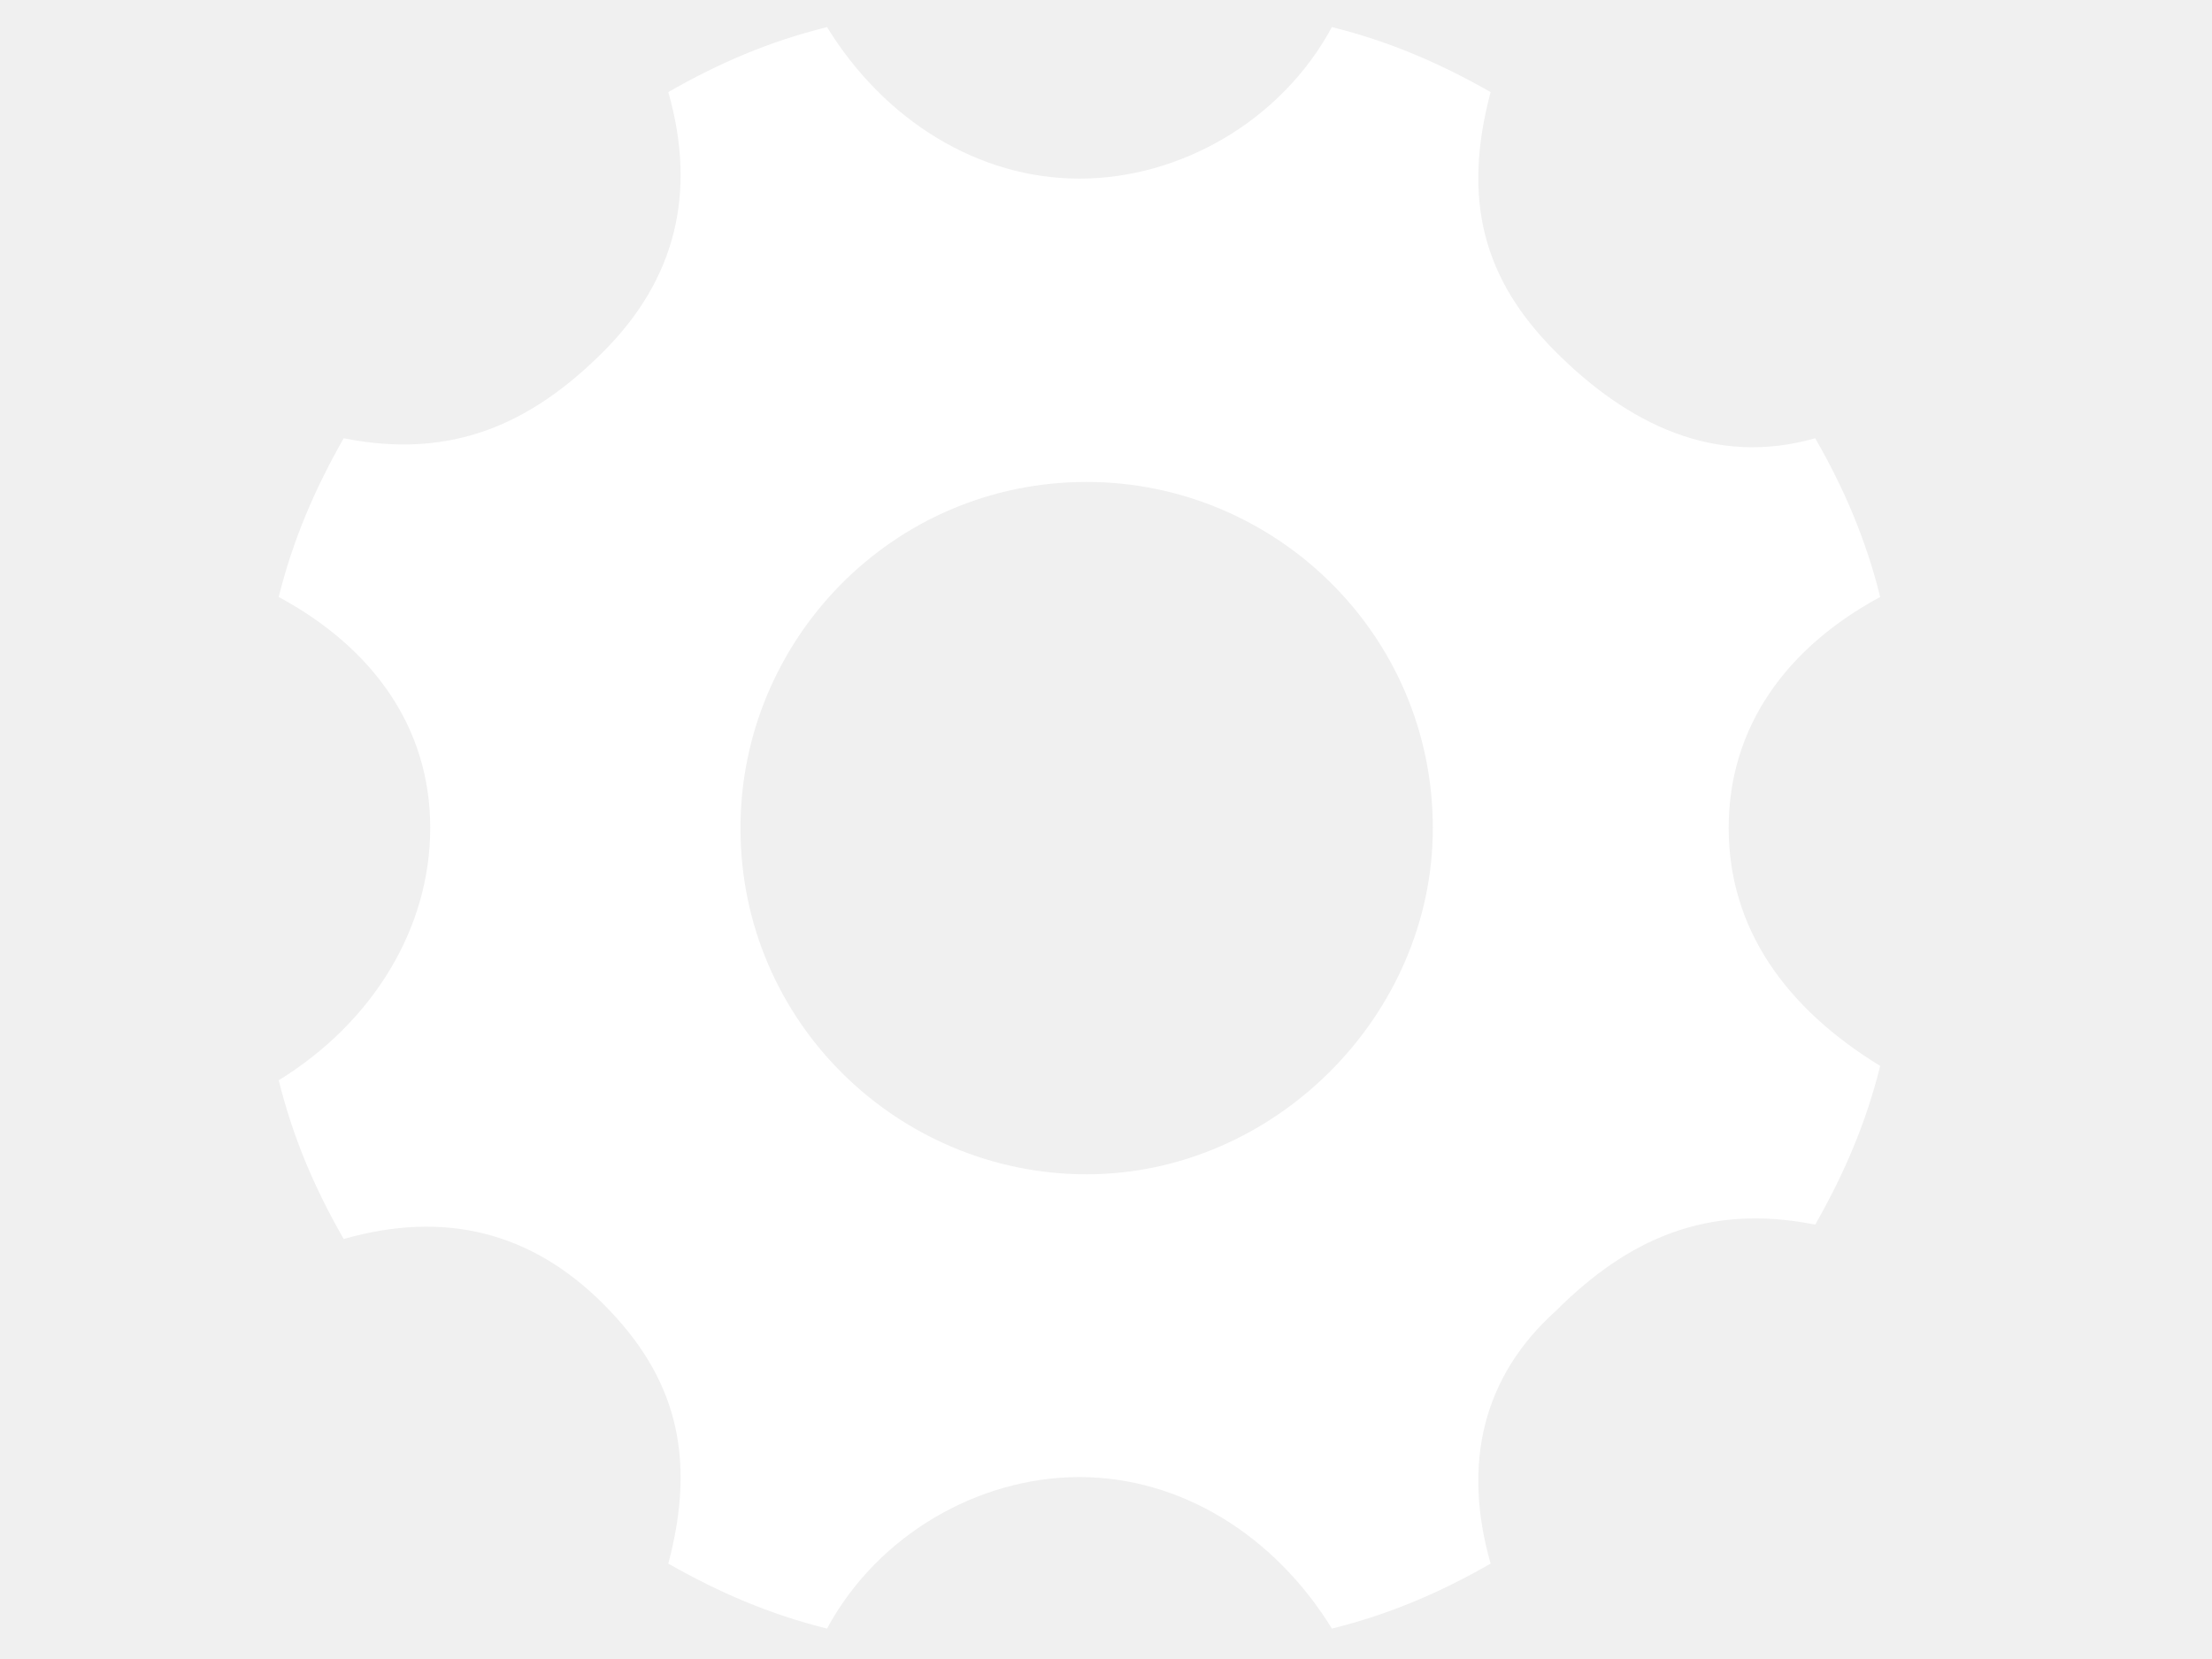
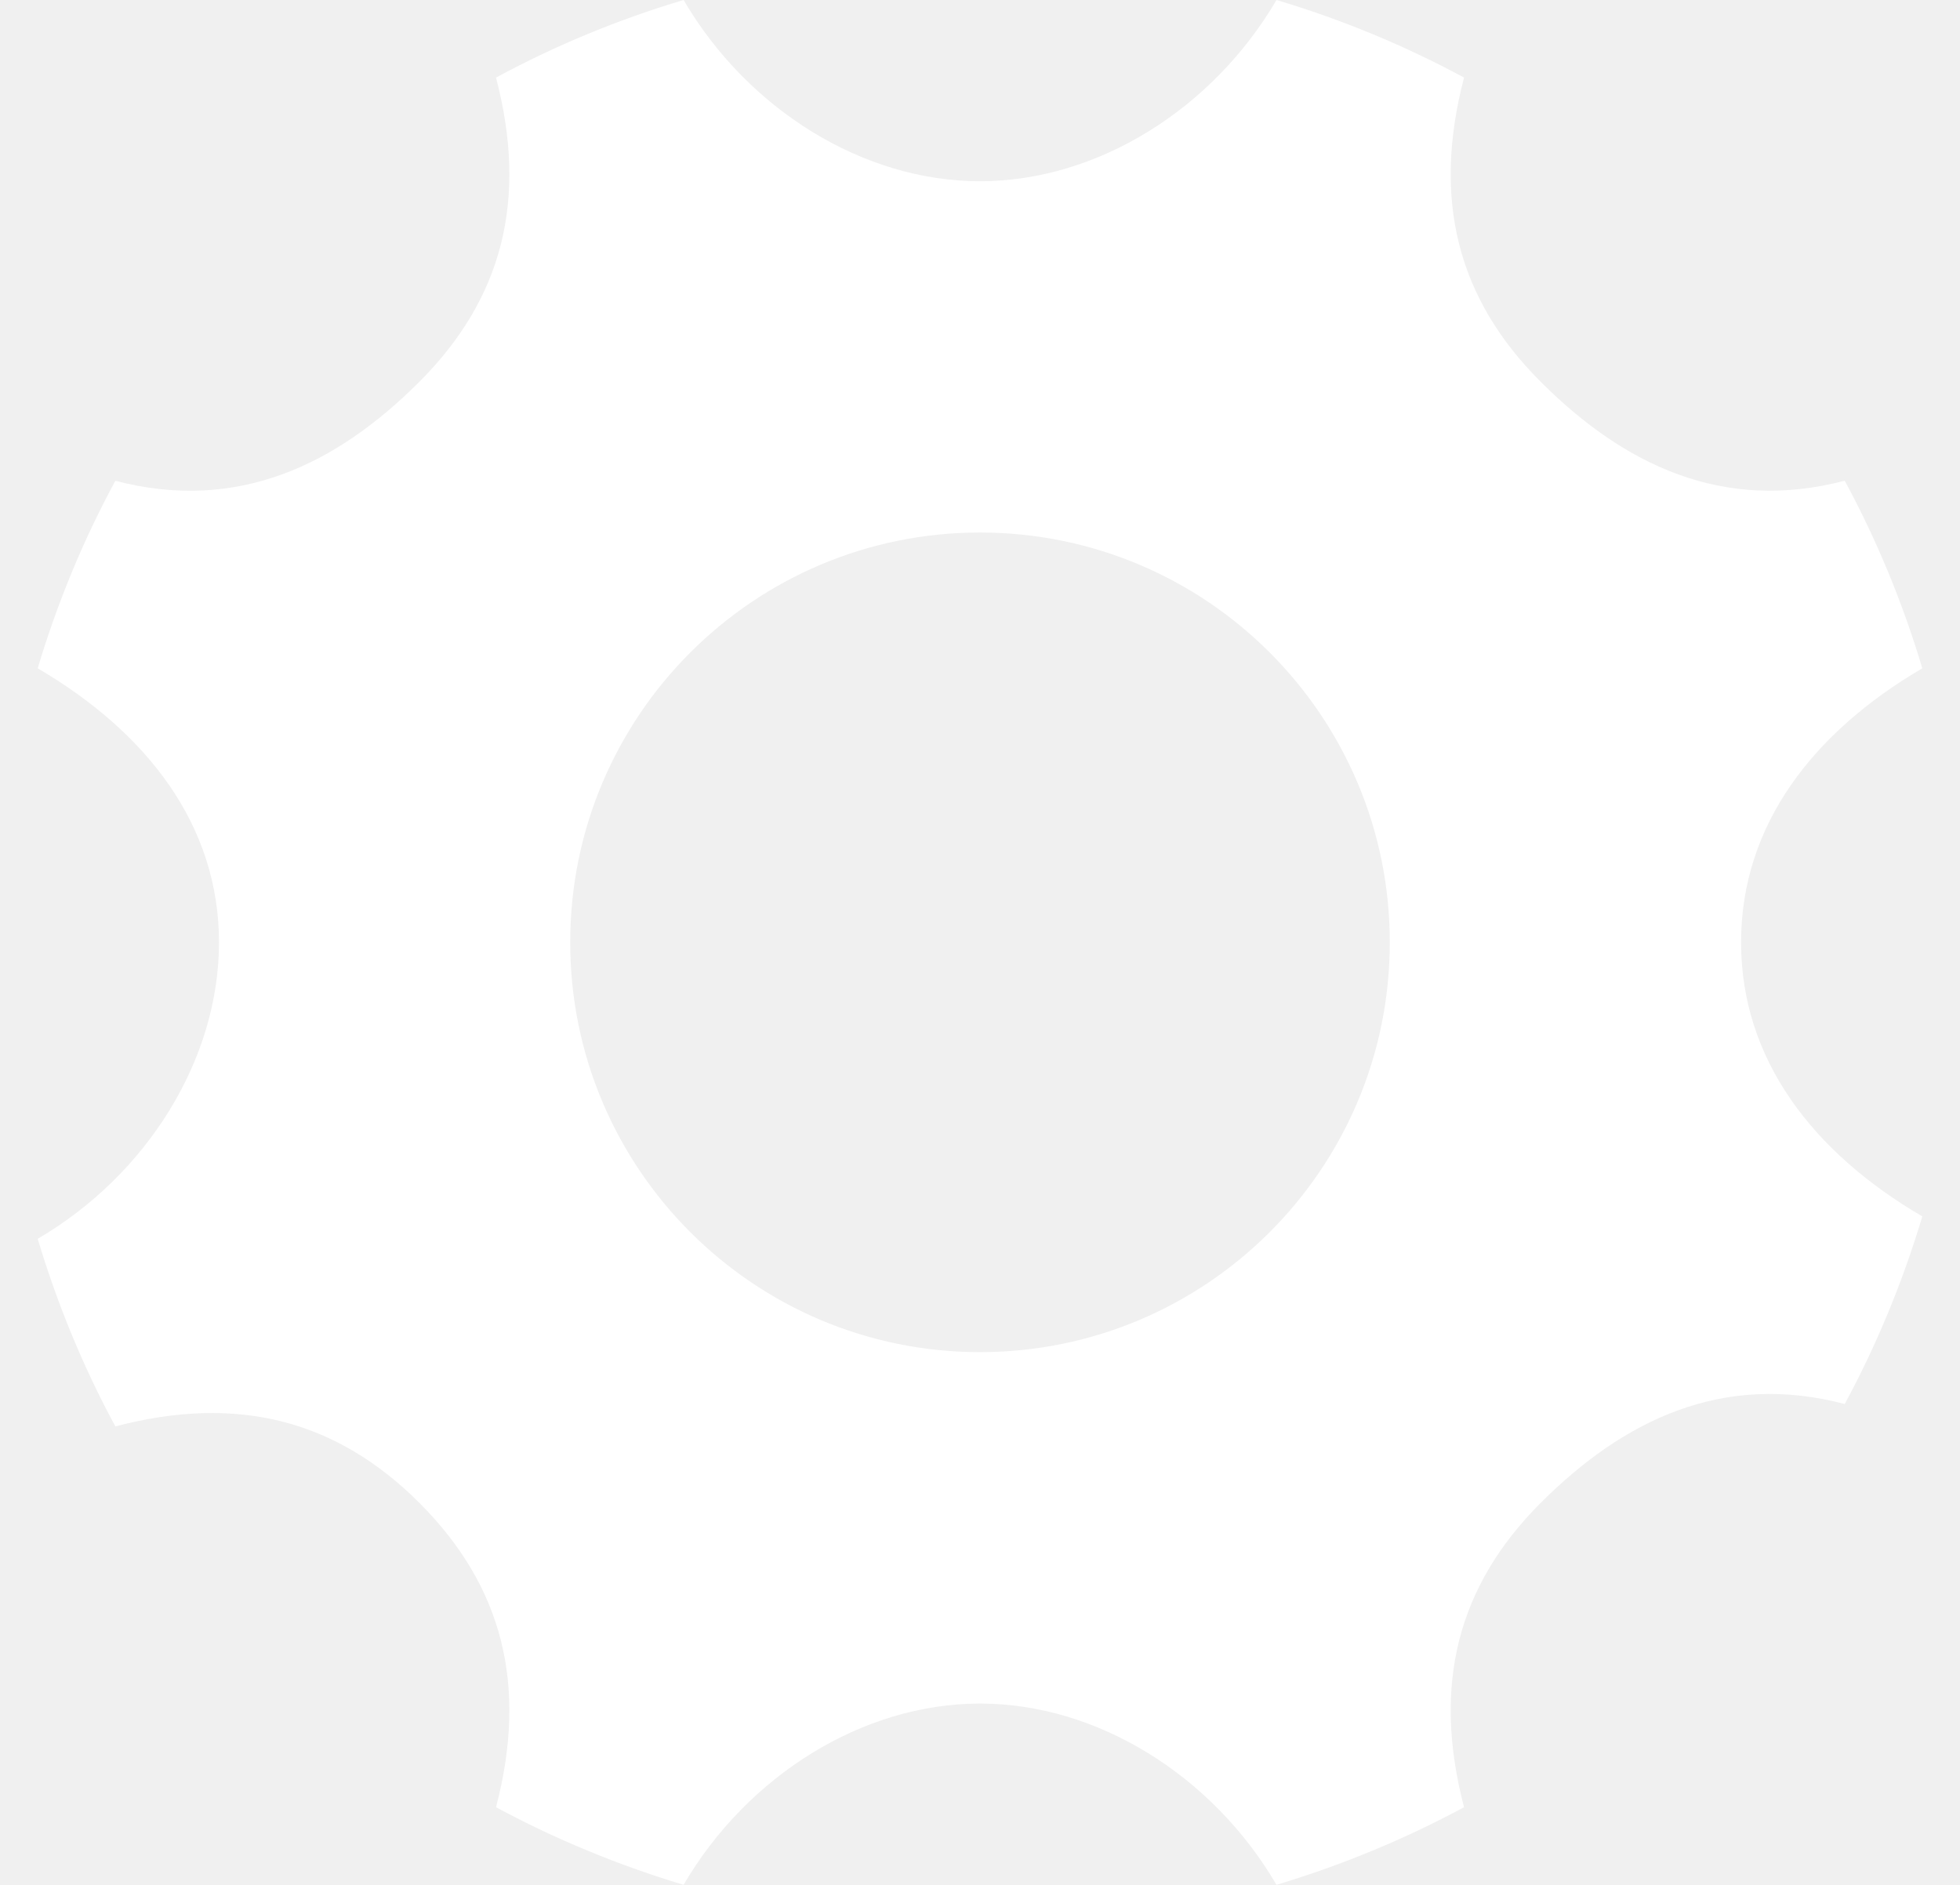
- <svg xmlns="http://www.w3.org/2000/svg" version="1.1" id="Calque_1" x="0px" y="0px" viewBox="0 0 800 600" enable-background="new 0 0 800 600" xml:space="preserve">
-   <g>
-     <path fill="#FFFFFF" d="M625.2,299.4c0-36.5,20.9-65.2,54.8-83.5c-5.2-20.9-13-39.1-23.5-57.4c-36.5,10.4-67.8-5.2-93.9-31.3   c-26.1-26.1-33.9-54.8-23.5-93.9c-18.3-10.4-36.5-18.3-57.4-23.5c-18.3,33.9-54.8,54.8-91.3,54.8s-70.4-20.9-91.3-54.8   c-20.9,5.2-39.1,13-57.4,23.5c10.4,36.5,2.6,67.8-23.5,93.9s-54.8,39.1-93.9,31.3c-10.4,18.3-18.3,36.5-23.5,57.4   c33.9,18.3,54.8,47,54.8,83.5s-20.9,70.4-54.8,91.3c5.2,20.9,13,39.1,23.5,57.4c36.5-10.4,67.8-2.6,93.9,23.5s33.9,54.8,23.5,93.9   c18.3,10.4,36.5,18.3,57.4,23.5c18.3-33.9,54.8-54.8,91.3-54.8s70.4,20.9,91.3,54.8c20.9-5.2,39.1-13,57.4-23.5   c-10.4-36.5-2.6-67.8,23.5-91.3c26.1-26.1,54.8-39.1,93.9-31.3c10.4-18.3,18.3-36.5,23.5-57.4C646,364.7,625.2,336,625.2,299.4z    M393,424.7c-67.8,0-125.2-54.8-125.2-125.2c0-67.8,54.8-125.2,125.2-125.2c67.8,0,125.2,54.8,125.2,125.2   C518.2,367.3,460.8,424.7,393,424.7z" />
+ <svg xmlns="http://www.w3.org/2000/svg" width="26px" height="25px" viewBox="0 0 26 25" version="1.1">
+   <defs />
+   <g id="Page-1" stroke="none" stroke-width="1" fill="none" fill-rule="evenodd">
+     <g id="Profile" transform="translate(-196, -22)" fill="#FFFFFF">
+       <g id="HEADER">
+         <g id="ICONS_Header" transform="translate(31, 0)">
+           <path d="M178,39.934 C174.998,39.934 172.564,37.5 172.564,34.499 C172.564,31.497 174.998,29.063 178,29.063 C181.002,29.063 183.436,31.497 183.436,34.499 C183.436,37.5 181.002,39.934 178,39.934 L178,39.934 Z M188.096,34.499 C188.096,32.94 189.055,31.71 190.5,30.864 C190.24,29.994 189.895,29.161 189.471,28.376 C187.85,28.8 186.539,28.165 185.437,27.063 C184.334,25.961 183.997,24.649 184.421,23.029 C183.636,22.605 182.803,22.26 181.933,22 C181.087,23.445 179.559,24.404 178,24.404 C176.441,24.404 174.914,23.445 174.068,22 C173.198,22.259 172.364,22.605 171.58,23.029 C172.004,24.649 171.666,25.96 170.564,27.063 C169.462,28.166 168.15,28.8 166.53,28.377 C166.105,29.161 165.761,29.994 165.5,30.864 C166.945,31.71 167.905,32.94 167.905,34.499 C167.905,36.057 166.945,37.586 165.5,38.431 C165.761,39.3 166.105,40.134 166.53,40.919 C168.15,40.494 169.462,40.833 170.564,41.934 C171.666,43.038 172.004,44.348 171.58,45.97 C172.364,46.392 173.198,46.738 174.068,46.999 C174.914,45.553 176.441,44.595 178,44.595 C179.559,44.595 181.087,45.553 181.933,46.999 C182.803,46.738 183.636,46.392 184.421,45.97 C183.997,44.348 184.334,43.038 185.437,41.934 C186.539,40.833 187.851,40.196 189.471,40.622 C189.895,39.836 190.24,39.003 190.5,38.134 C189.055,37.289 188.096,36.057 188.096,34.499 L188.096,34.499 Z" id="settings" />
+         </g>
+       </g>
+     </g>
  </g>
</svg>
